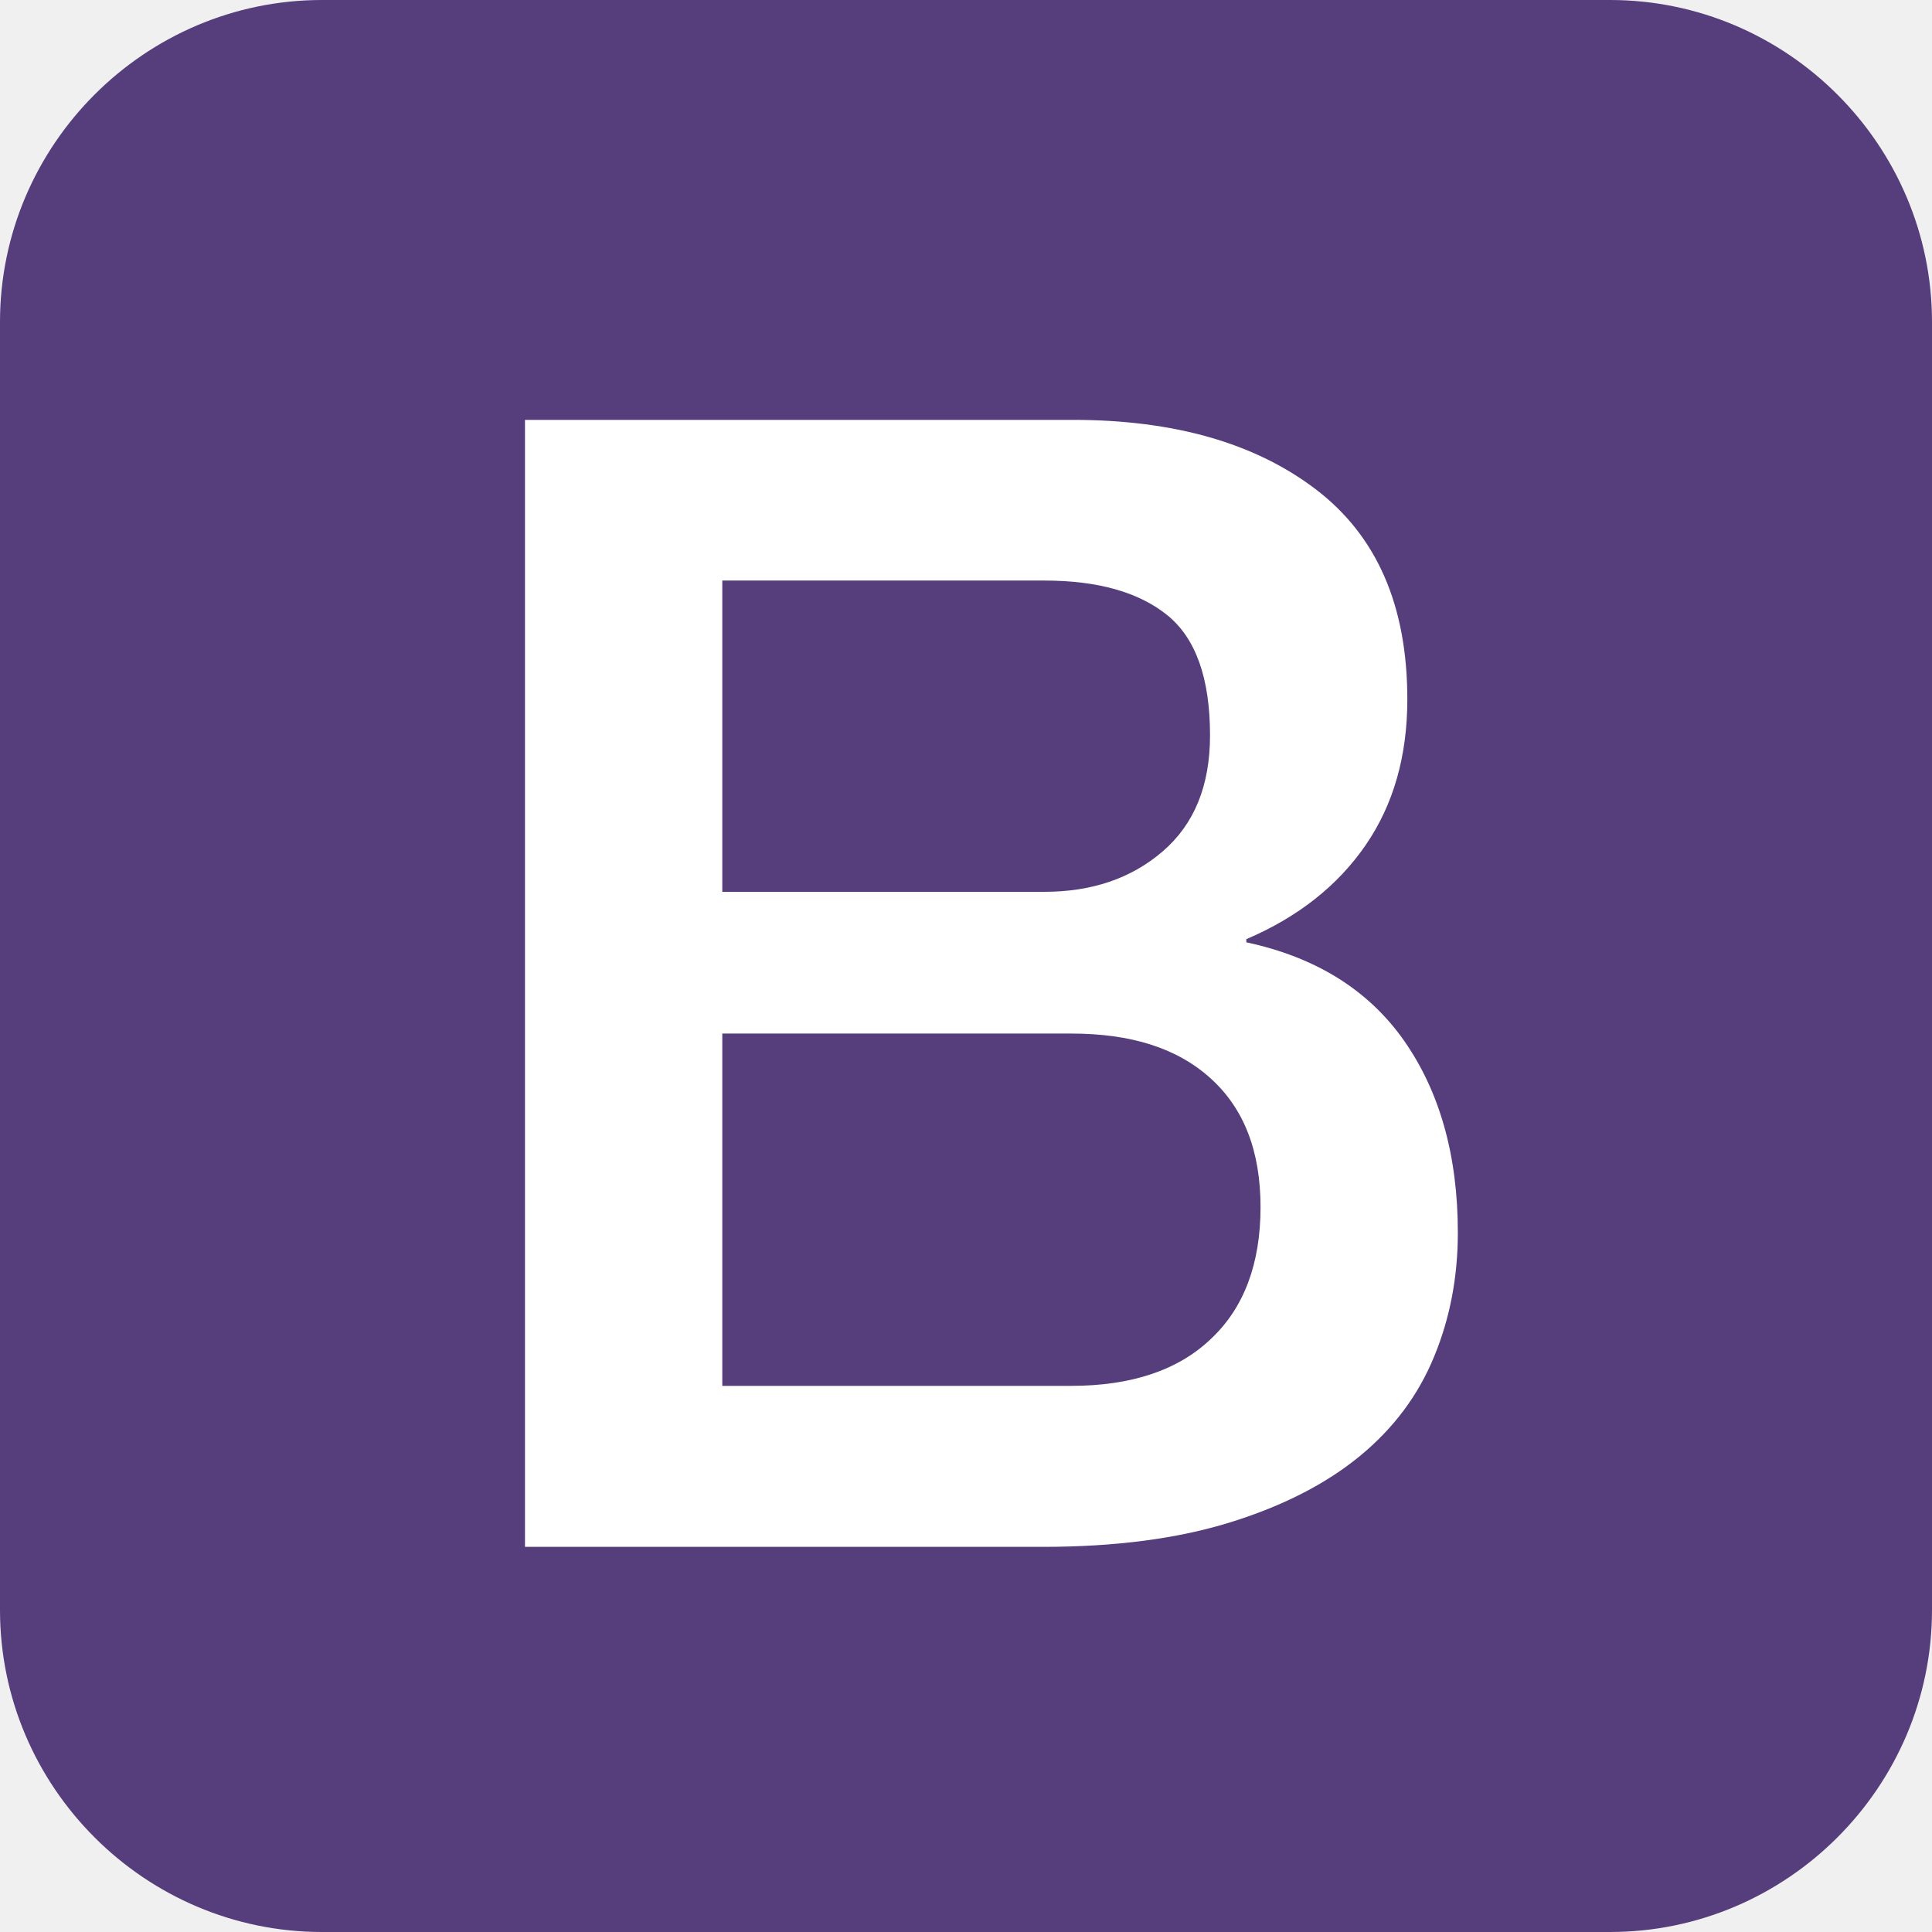
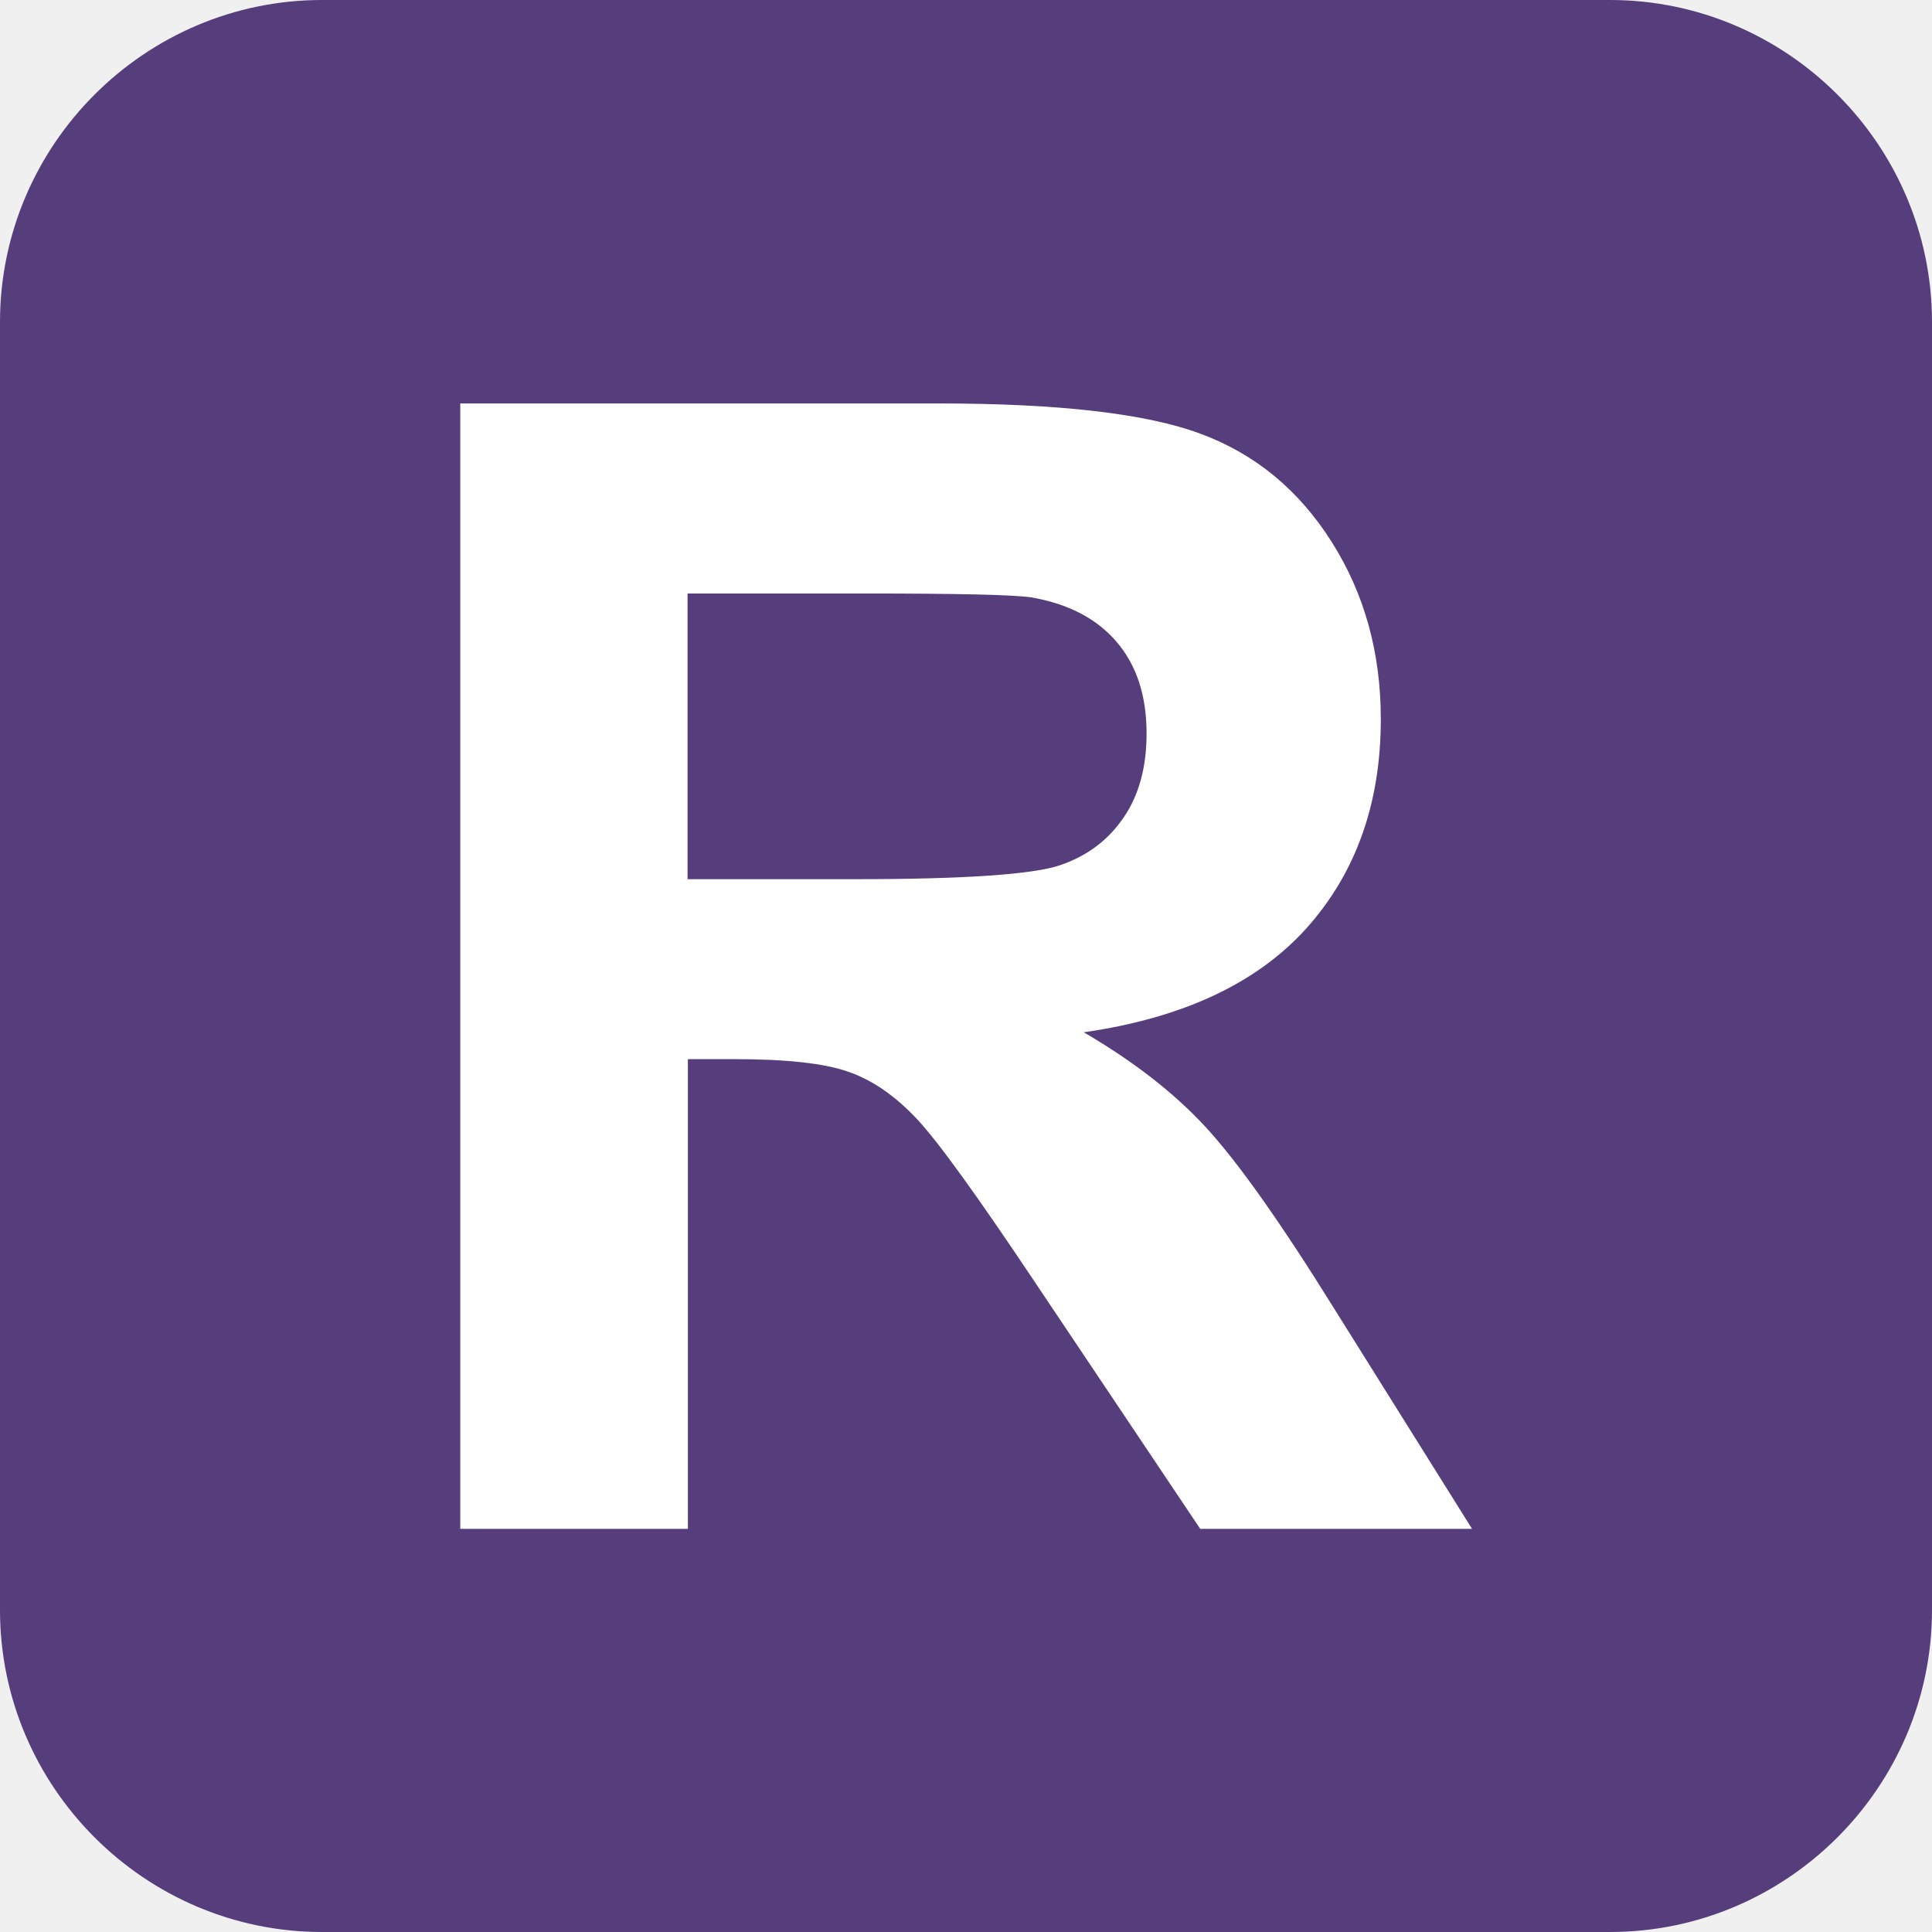
<svg xmlns="http://www.w3.org/2000/svg" viewBox="0 0 612 612">
  <g>
    <path fill="#563D7C" d="M612 510c0 56.1-45.9 102-102 102H102C45.9 612 0 566.1 0 510V102C0 45.9 45.9 0 102 0h408c56.1 0 102 45.9 102 102v408z" />
-     <path fill="#FFF" d="M166.3,133h173.5c32,0,57.7,7.3,77,22s29,36.8,29,66.5c0,18-4.4,33.4-13.2,46.2c-8.8,12.8-21.4,22.8-37.8,29.8 v1c22,4.7,38.7,15.1,50,31.2c11.3,16.2,17,36.4,17,60.8c0,14-2.5,27.1-7.5,39.2c-5,12.2-12.8,22.7-23.5,31.5s-24.3,15.8-41,21 s-36.5,7.8-59.5,7.8h-164L166.3,133L166.3,133z M228.8,282.5h102c15,0,27.5-4.2,37.5-12.8s15-20.8,15-36.8c0-18-4.5-30.7-13.5-38 s-22-11-39-11h-102L228.8,282.5L228.8,282.5z M228.8,439h110.5c19,0,33.8-4.9,44.2-14.8c10.5-9.8,15.8-23.8,15.8-41.8 c0-17.7-5.2-31.2-15.8-40.8s-25.2-14.2-44.2-14.2H228.8V439z" />
+     <path fill="#FFF" d="M145.8,484.2V127.8h151.5c38.1,0,65.8,3.2,83,9.6c17.3,6.4,31.1,17.8,41.5,34.2c10.4,16.4,15.6,35.1,15.6,56.2 c0,26.7-7.9,48.8-23.6,66.3c-15.7,17.4-39.2,28.4-70.5,32.9c15.6,9.1,28.4,19,38.5,29.9c10.1,10.9,23.8,30.2,41,57.9l43.5,69.5 h-86.1l-52-77.6c-18.5-27.7-31.1-45.2-37.9-52.4c-6.8-7.2-14-12.2-21.6-14.8c-7.6-2.7-19.7-4-36.2-4h-14.6v148.8H145.8z M217.7,278.5H271c34.5,0,56.1-1.5,64.7-4.4c8.6-2.9,15.3-7.9,20.2-15.1c4.9-7.1,7.3-16,7.3-26.7c0-12-3.2-21.7-9.6-29.1 c-6.4-7.4-15.4-12-27.1-14c-5.8-0.8-23.3-1.2-52.5-1.2h-56.2V278.5z" />
  </g>
</svg>
